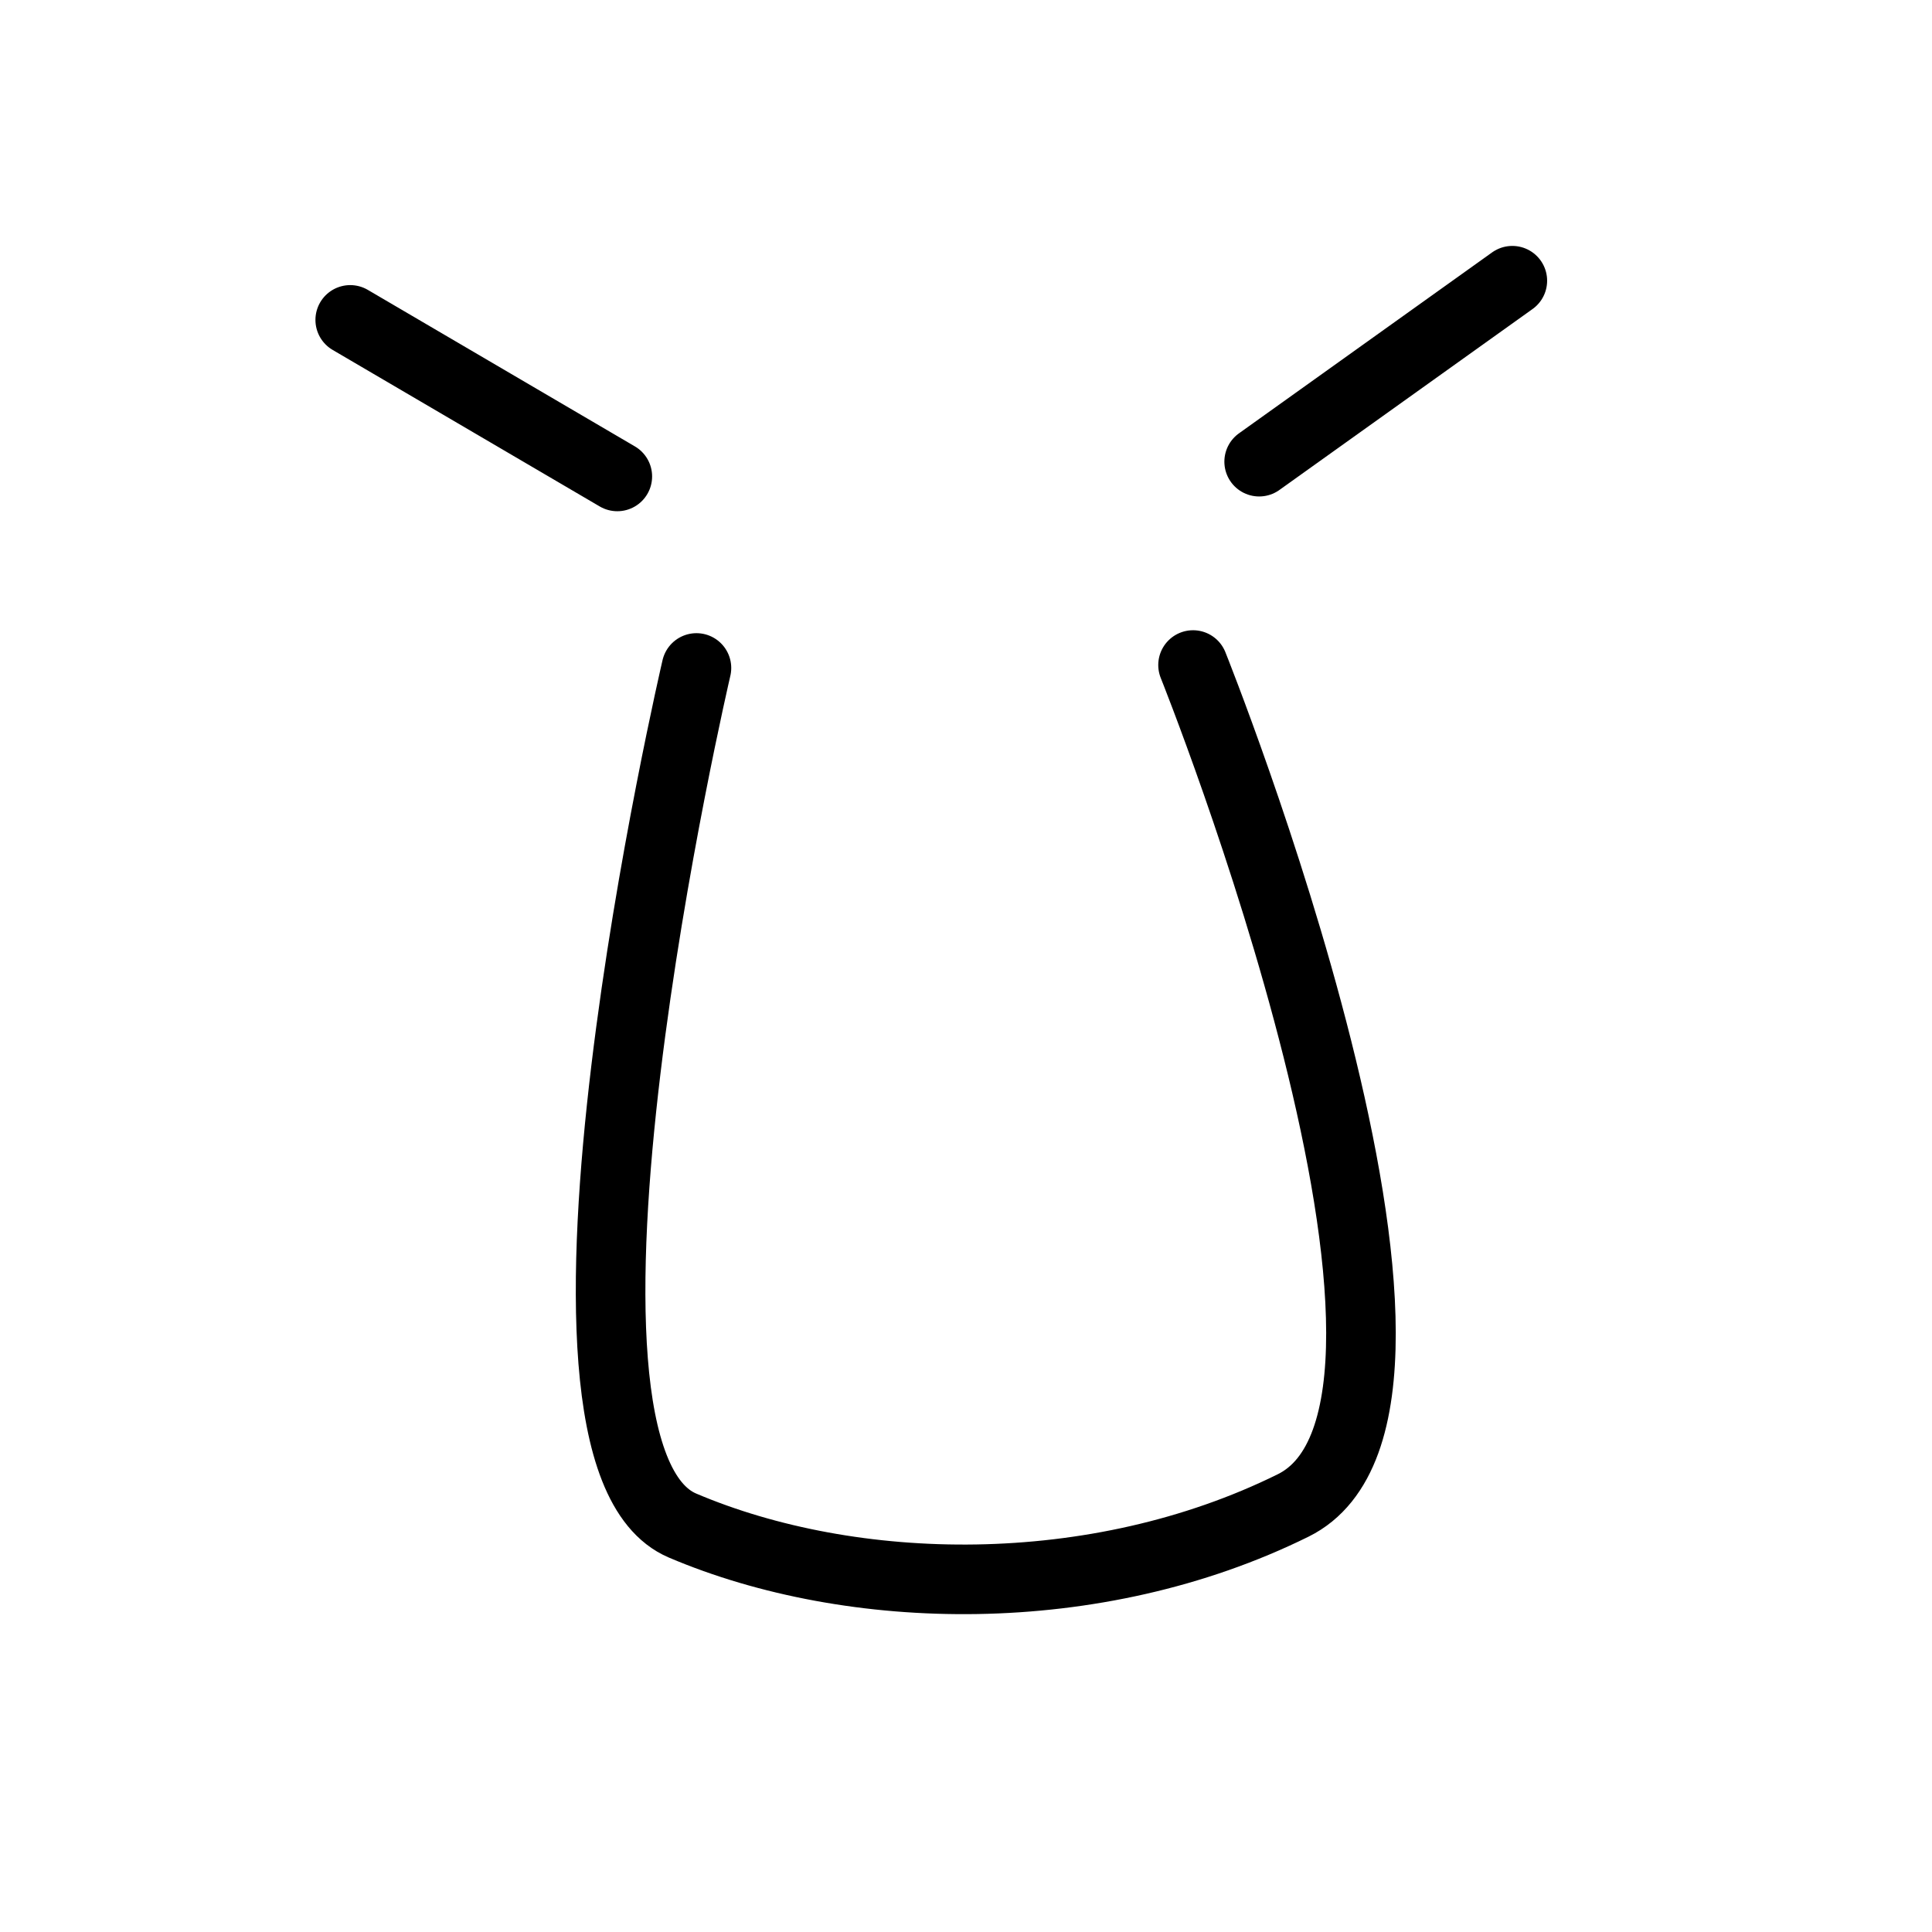
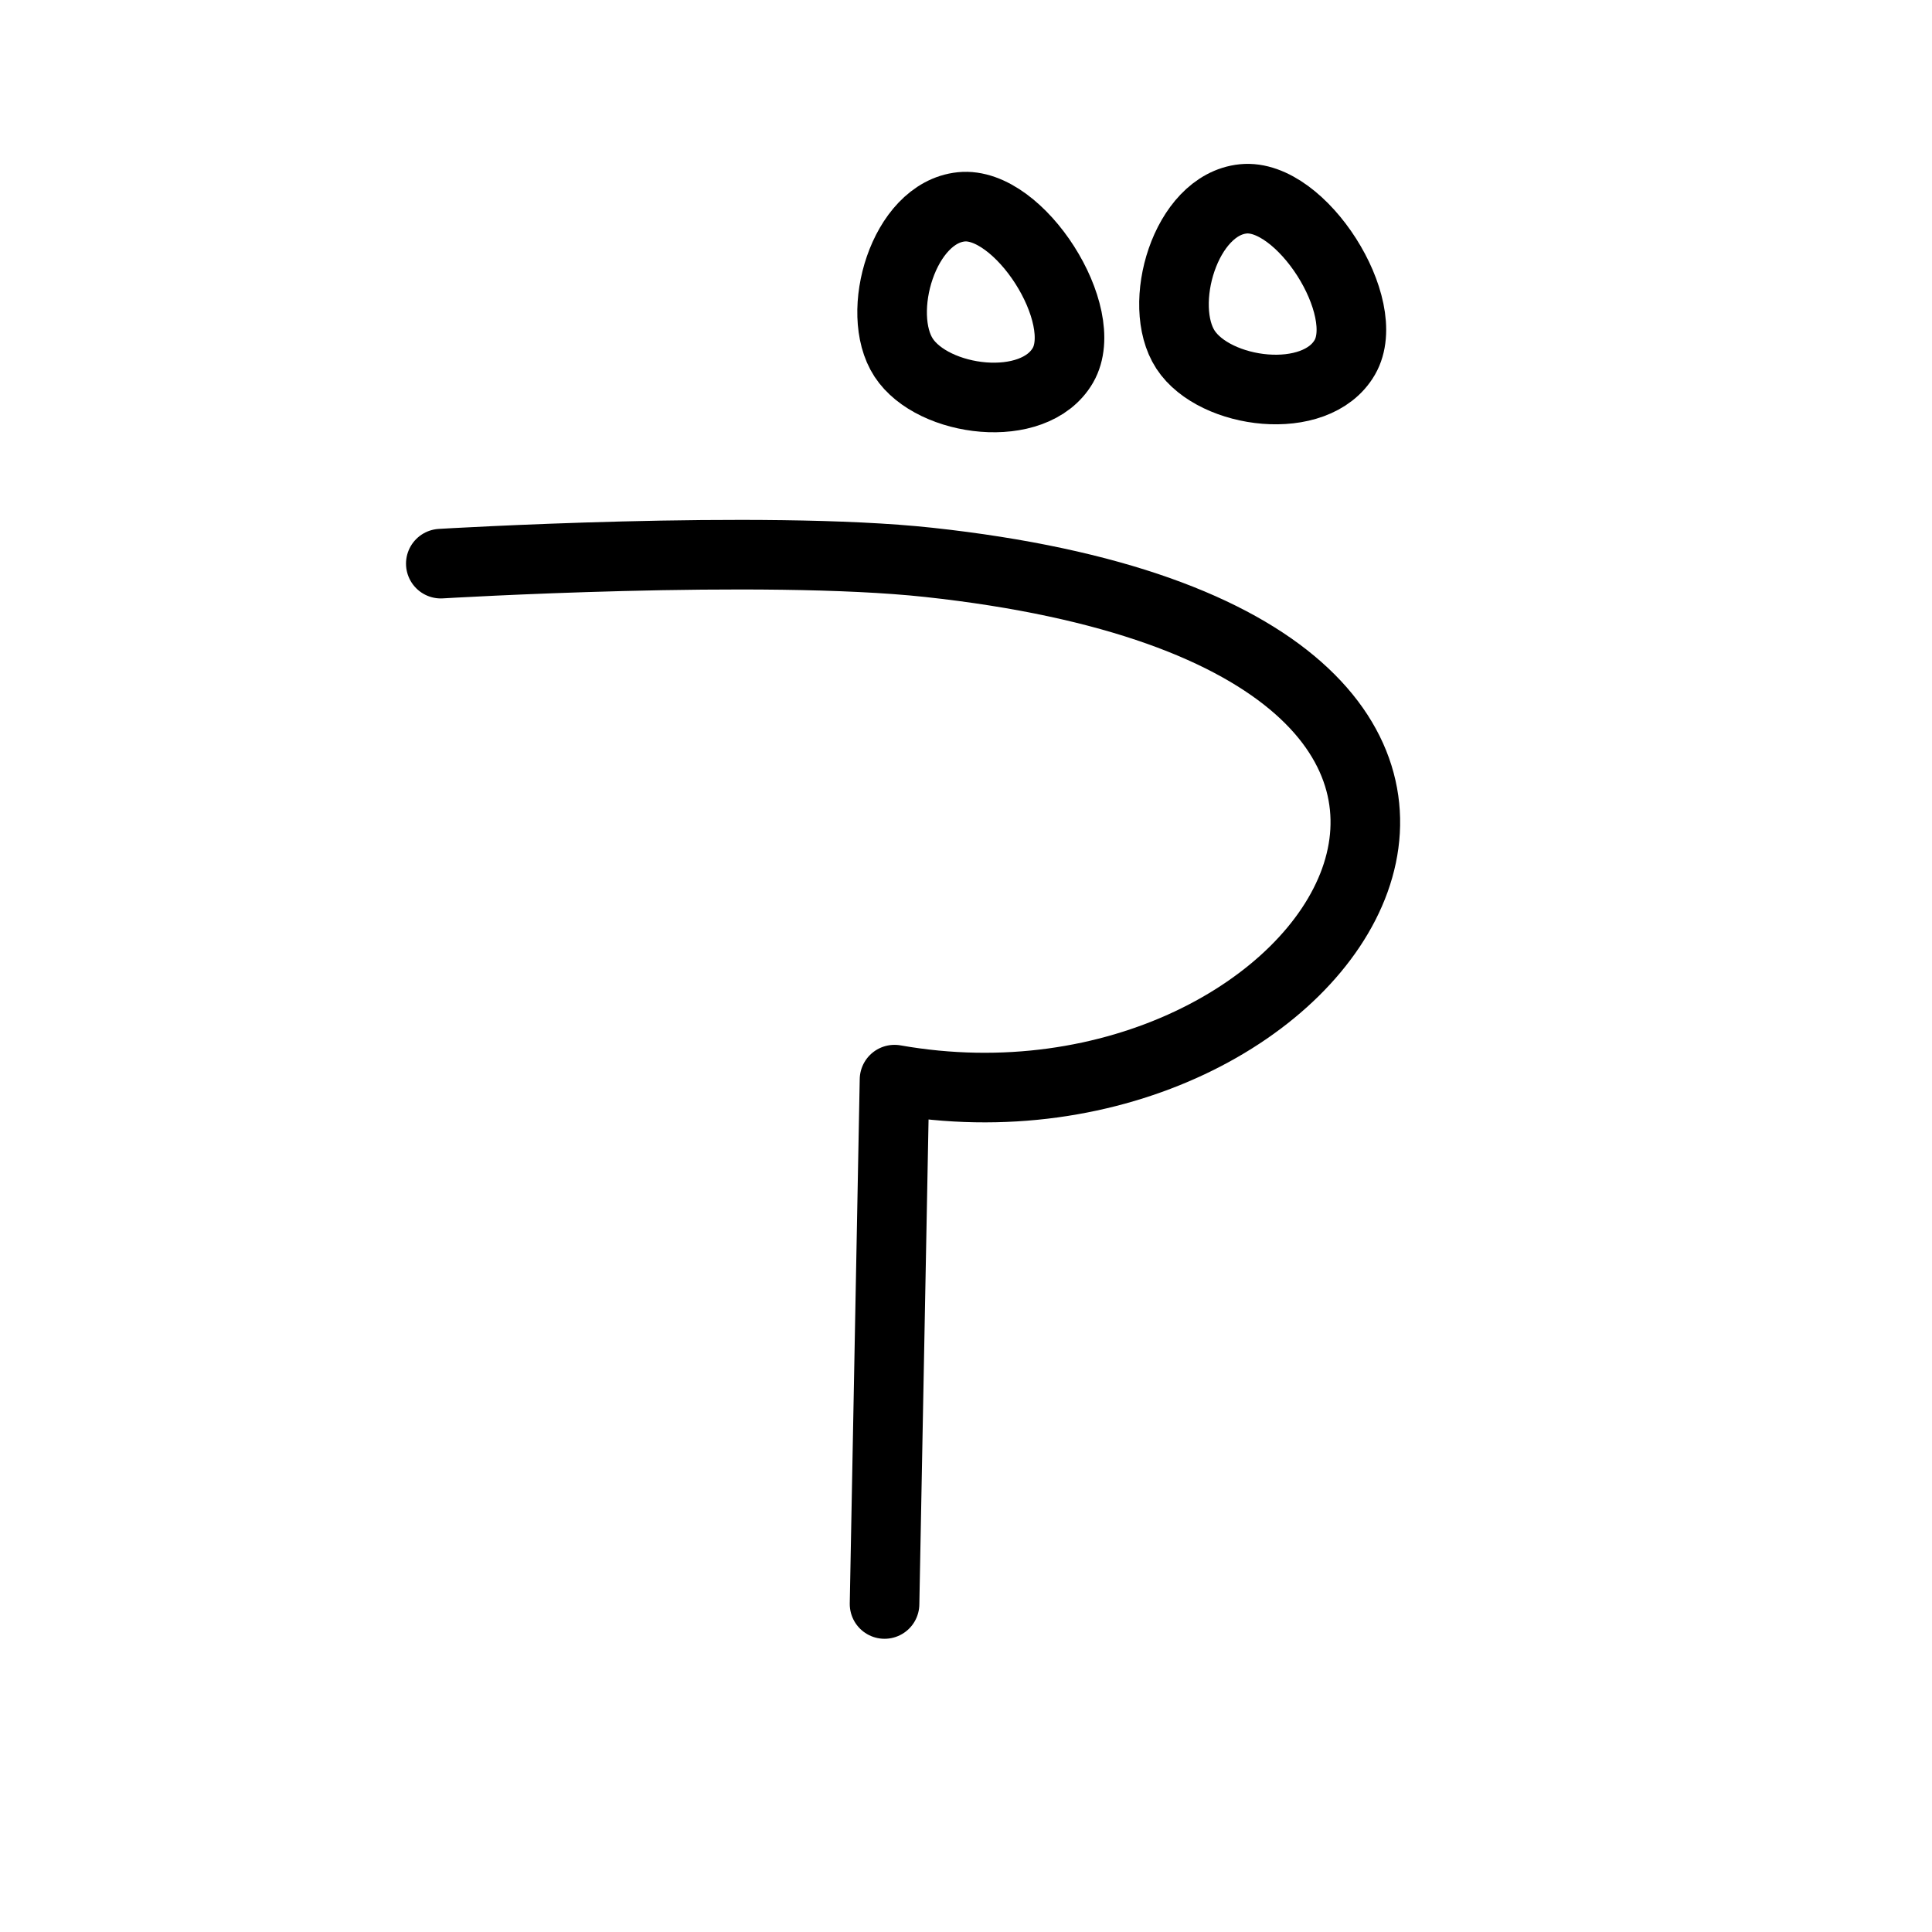
<svg xmlns="http://www.w3.org/2000/svg" width="50mm" height="50mm" viewBox="0 0 50 50" version="1.1" id="svg5">
  <defs id="defs2" />
  <g id="layer1">
-     <path style="fill:none;stroke:#000000;stroke-width:1.801;stroke-linecap:round;stroke-linejoin:round;stroke-dasharray:none;paint-order:fill markers stroke;stop-color:#000000" d="m 18.024,17.287 c 0,0 -4.749,20.327 -0.361,22.194 4.388,1.867 10.679,2.012 15.802,-0.519 5.123,-2.531 -2.589,-21.751 -2.589,-21.751" id="path563" />
-     <path style="fill:none;stroke:#000000;stroke-width:1.801;stroke-linecap:round;stroke-linejoin:round;stroke-dasharray:none;paint-order:fill markers stroke;stop-color:#000000" d="m 9.064,8.279 6.912,4.051 m 16.611,-0.382 6.552,-4.683" id="path9987" />
+     <path style="fill:none;stroke:#000000;stroke-width:1.801;stroke-linecap:round;stroke-linejoin:round;stroke-dasharray:none;paint-order:fill markers stroke;stop-color:#000000" d="m 24.879,5.353 c -1.5,0.154 -2.25,2.743 -1.493,3.902 0.757,1.159 3.371,1.497 4.122,0.199 0.751,-1.298 -1.128,-4.255 -2.629,-4.101 z" id="path14480" />
+     <path style="fill:none;stroke:#000000;stroke-width:1.801;stroke-linecap:round;stroke-linejoin:round;stroke-dasharray:none;paint-order:fill markers stroke;stop-color:#000000" d="m 32.174,5.147 c -1.5,0.154 -2.25,2.743 -1.493,3.902 0.757,1.159 3.371,1.497 4.122,0.199 0.751,-1.298 -1.128,-4.255 -2.629,-4.101 z" id="path14480-5" />
+     <path style="fill:none;stroke:#000000;stroke-width:1.801;stroke-linecap:round;stroke-linejoin:round;paint-order:fill markers stroke;stop-color:#000000" d="m 11.408,14.587 c 0,0 8.329,-0.499 12.628,-0.033 19.207,2.083 10.496,15.394 -0.886,13.387 l -0.258,13.57" id="path1378" />
  </g>
</svg>
